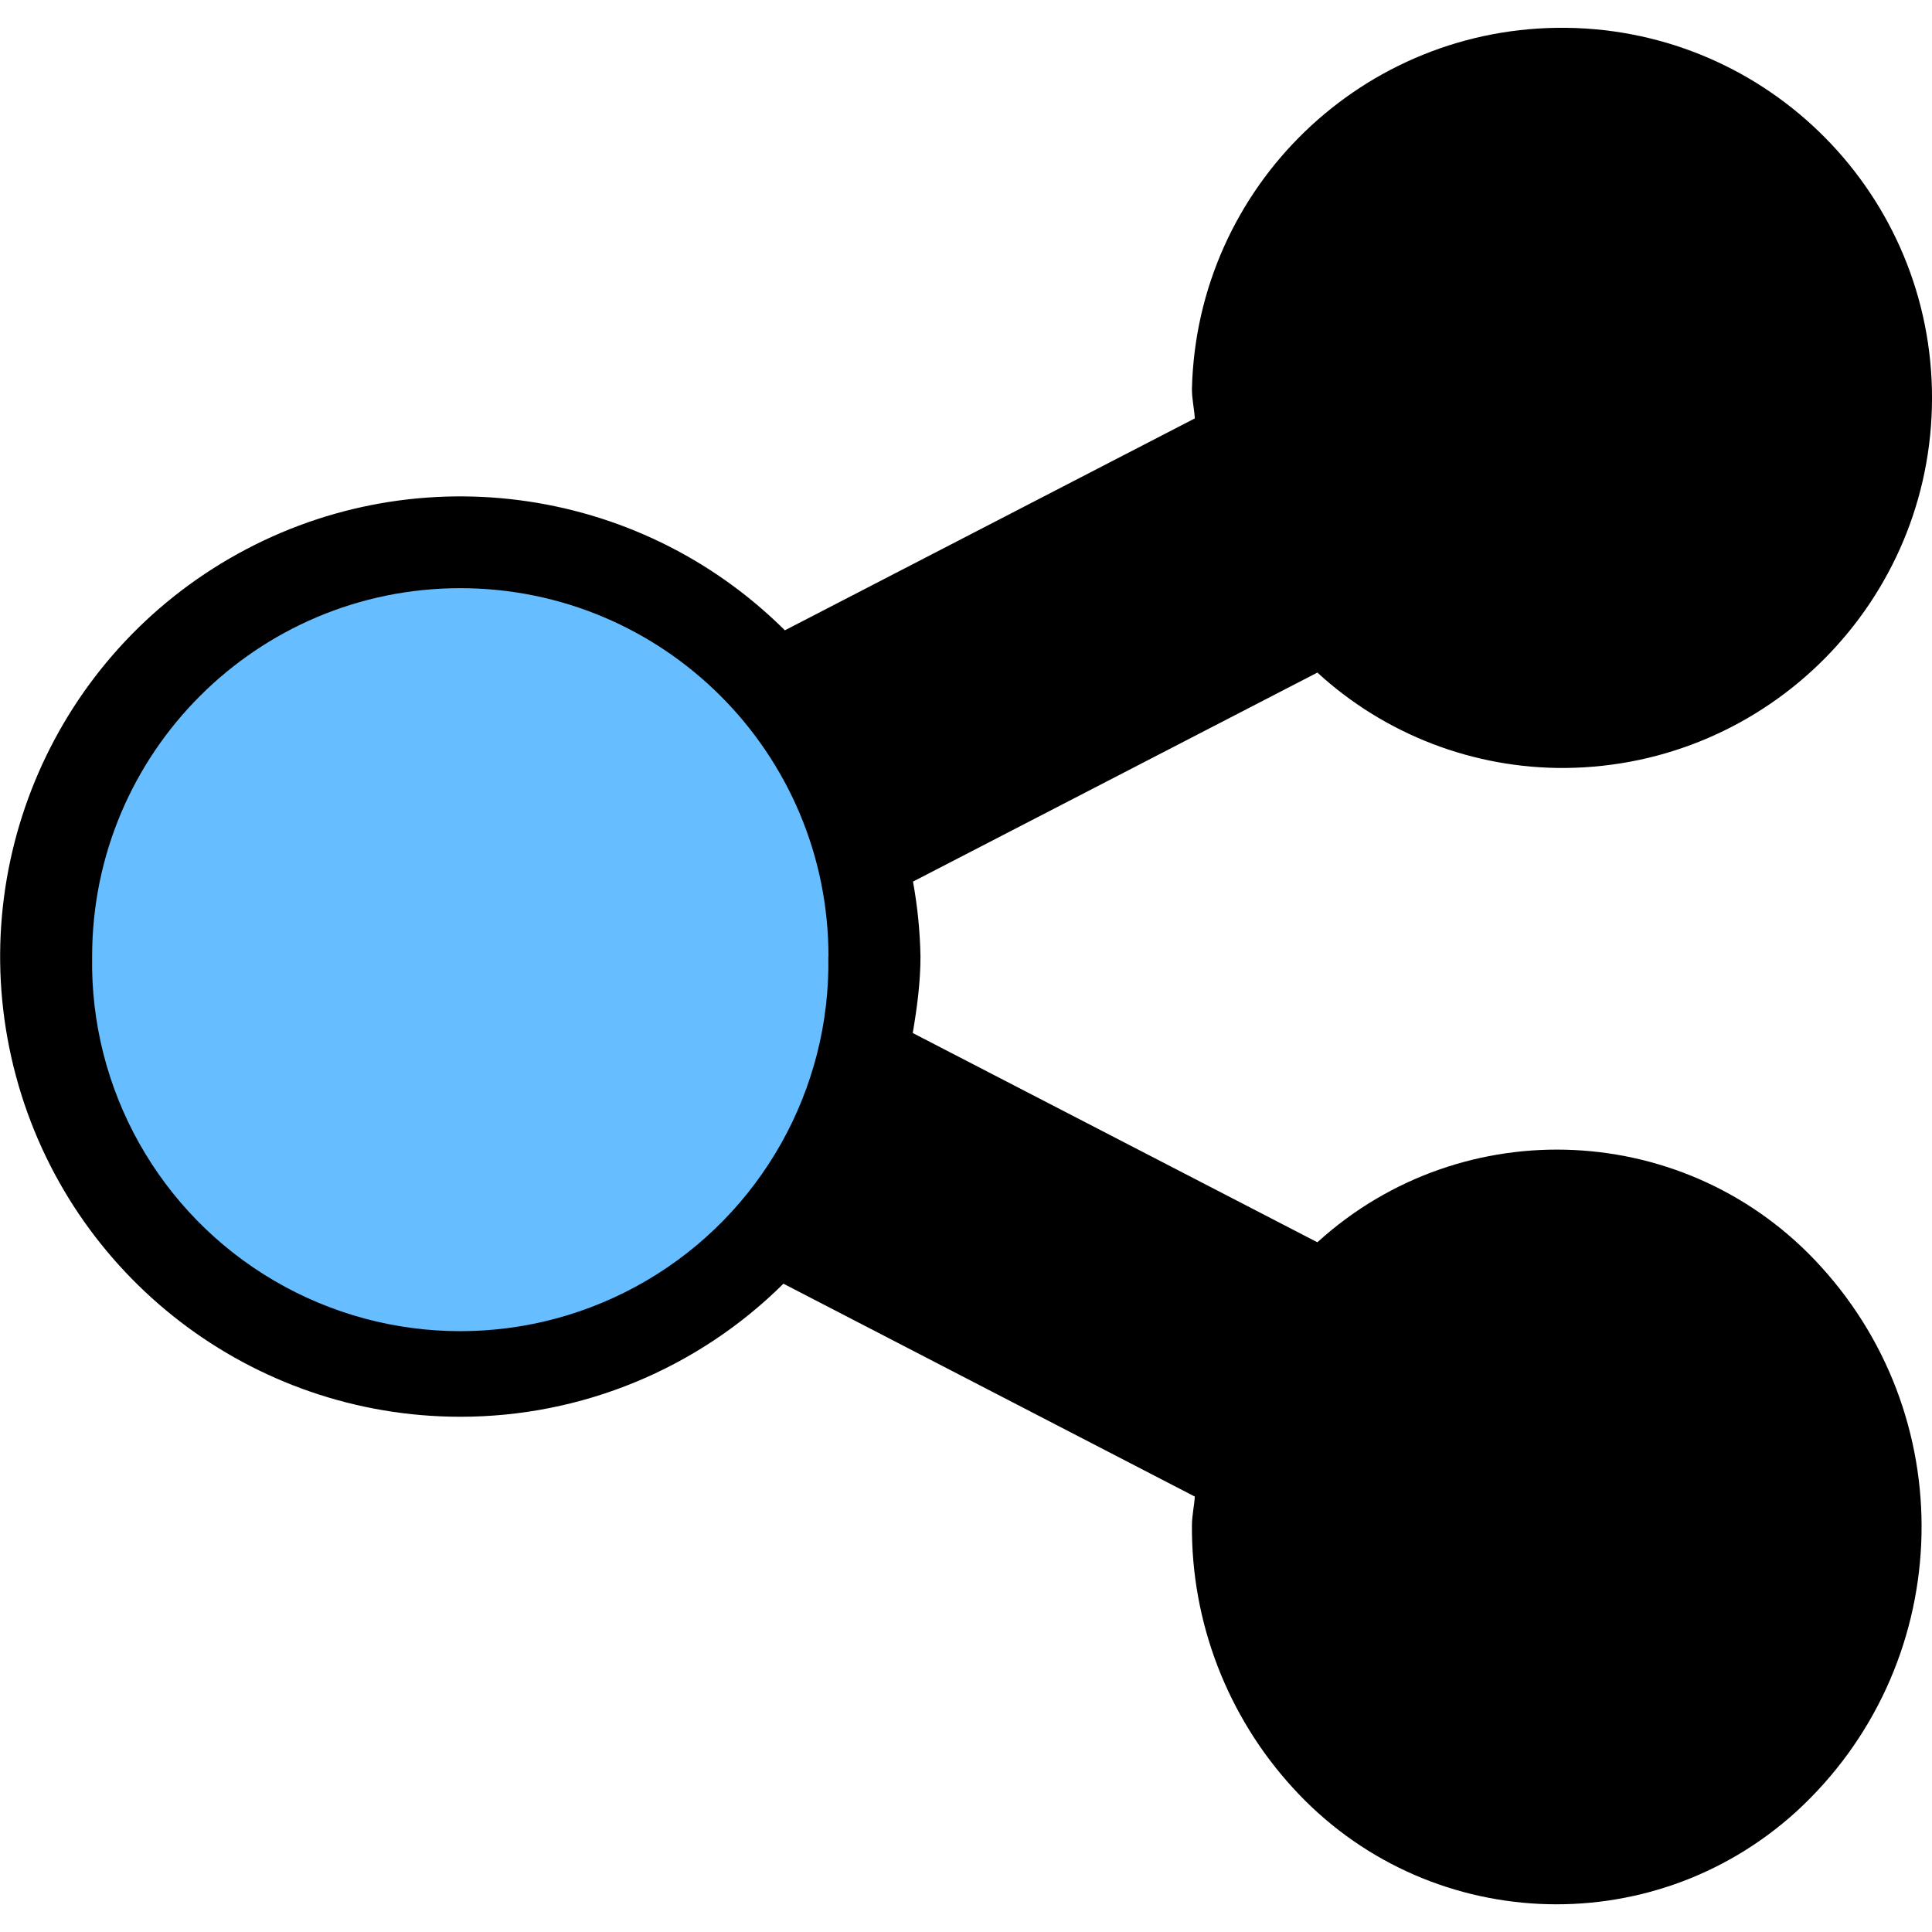
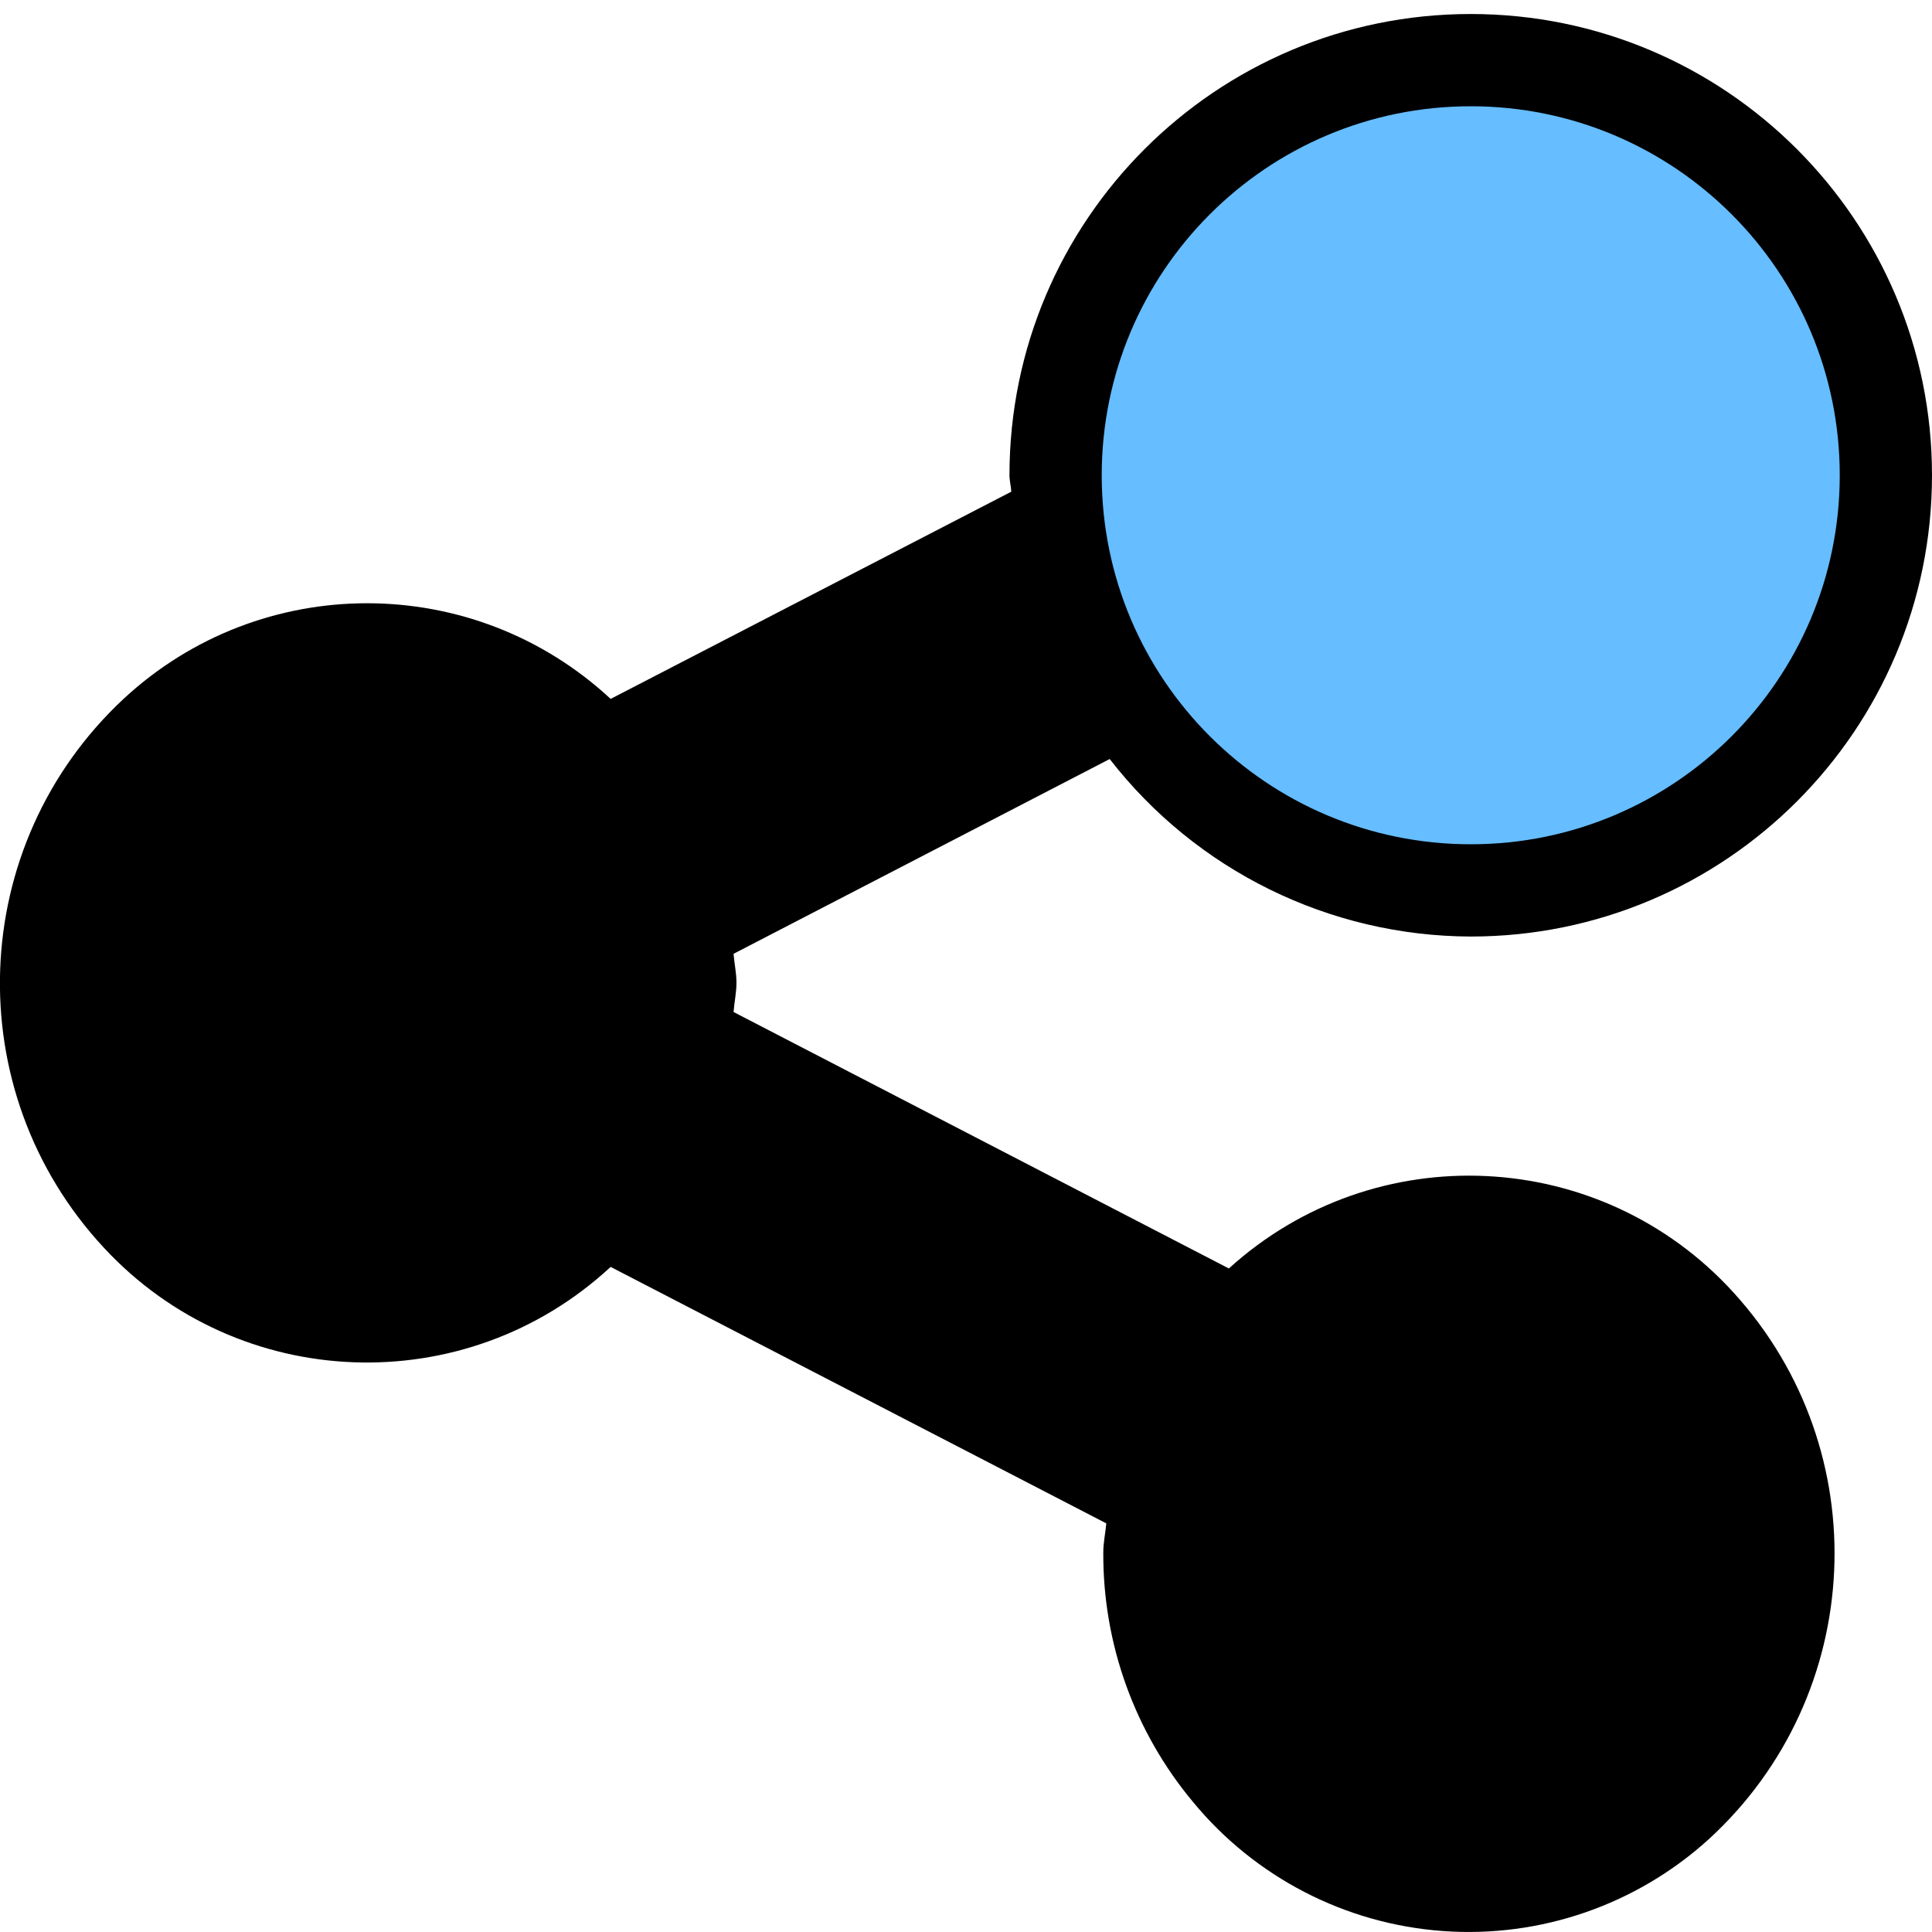
<svg xmlns="http://www.w3.org/2000/svg" viewBox="0 0 16 16">
-   <path d="M15.079 10.488a2.95 2.95 0 0 0-4.169-.2L7.559 8.555c.035-.207.064-.417.064-.634a3.83 3.83 0 0 0-.062-.62L10.91 5.57c.56.514 1.294.796 2.055.79a3.065 3.065 0 1 0-3.094-3.137c0 .083.019.16.024.242L6.5 5.22a3.811 3.811 0 1 0-2.689 6.513 3.795 3.795 0 0 0 2.677-1.102l3.407 1.763c-.005.08-.024.157-.024.24a3.19 3.19 0 0 0 .834 2.17 2.953 2.953 0 0 0 4.17.2 3.201 3.201 0 0 0 .204-4.516" class="tsharing-user-icon-color" />
-   <path d="M6.86 7.92a3.049 3.049 0 1 1-6.097 0 3.049 3.049 0 0 1 6.098 0" class="tsharing-user-chip" fill="#66BDFF" />
+   <path d="M14.357 10.705a2.96 2.96 0 0 0-4.18-.2L6.075 8.381c.006-.082.024-.158.024-.242 0-.083-.018-.16-.024-.24L9.19 6.286a3.8 3.8 0 0 0 2.99 1.47 3.82 3.82 0 1 0-3.82-3.82c0 .046.013.09.015.136L5.057 5.788a2.964 2.964 0 0 0-4.034 0 3.219 3.219 0 0 0-.162 4.546 2.97 2.97 0 0 0 4.196.158l4.105 2.124c-.007.08-.025.157-.025.24a3.197 3.197 0 0 0 .743 2.067 2.958 2.958 0 0 0 4.272.308 3.209 3.209 0 0 0 .205-4.526" />
+   <path fill="#66BDFF" d="M15.236 3.936a3.056 3.056 0 1 1-6.112 0 3.056 3.056 0 0 1 6.112 0" />
</svg>
